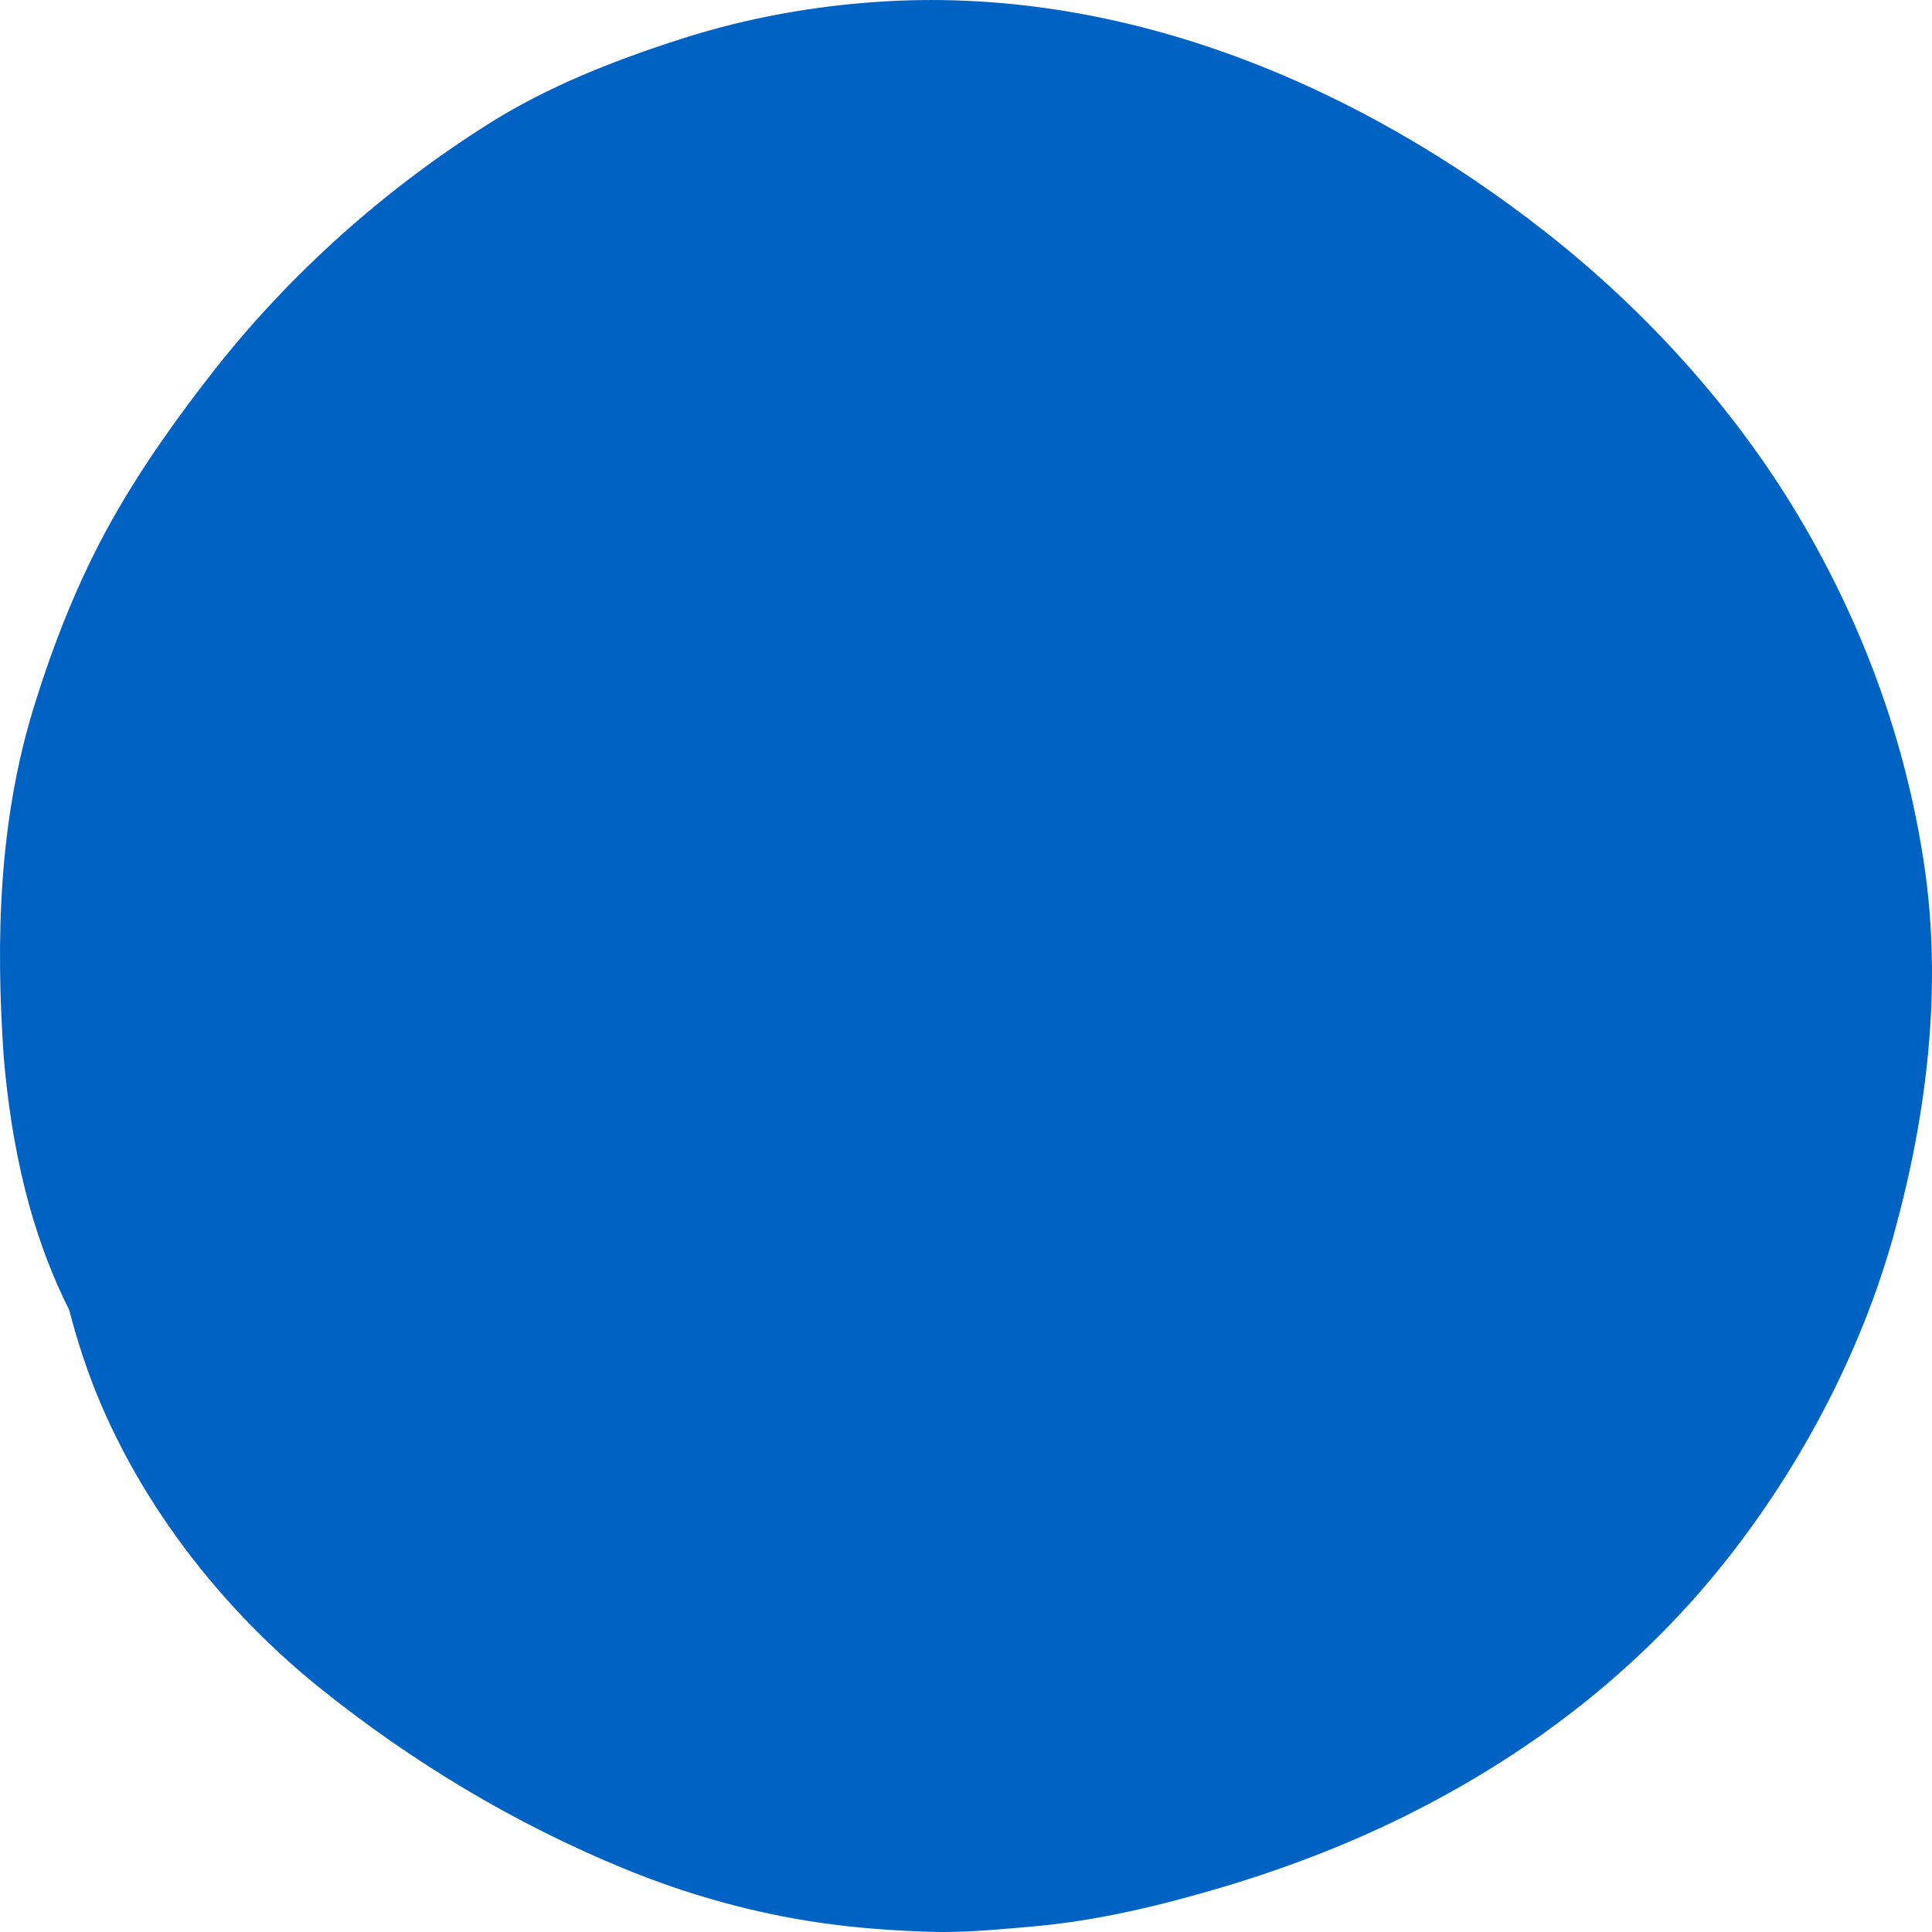
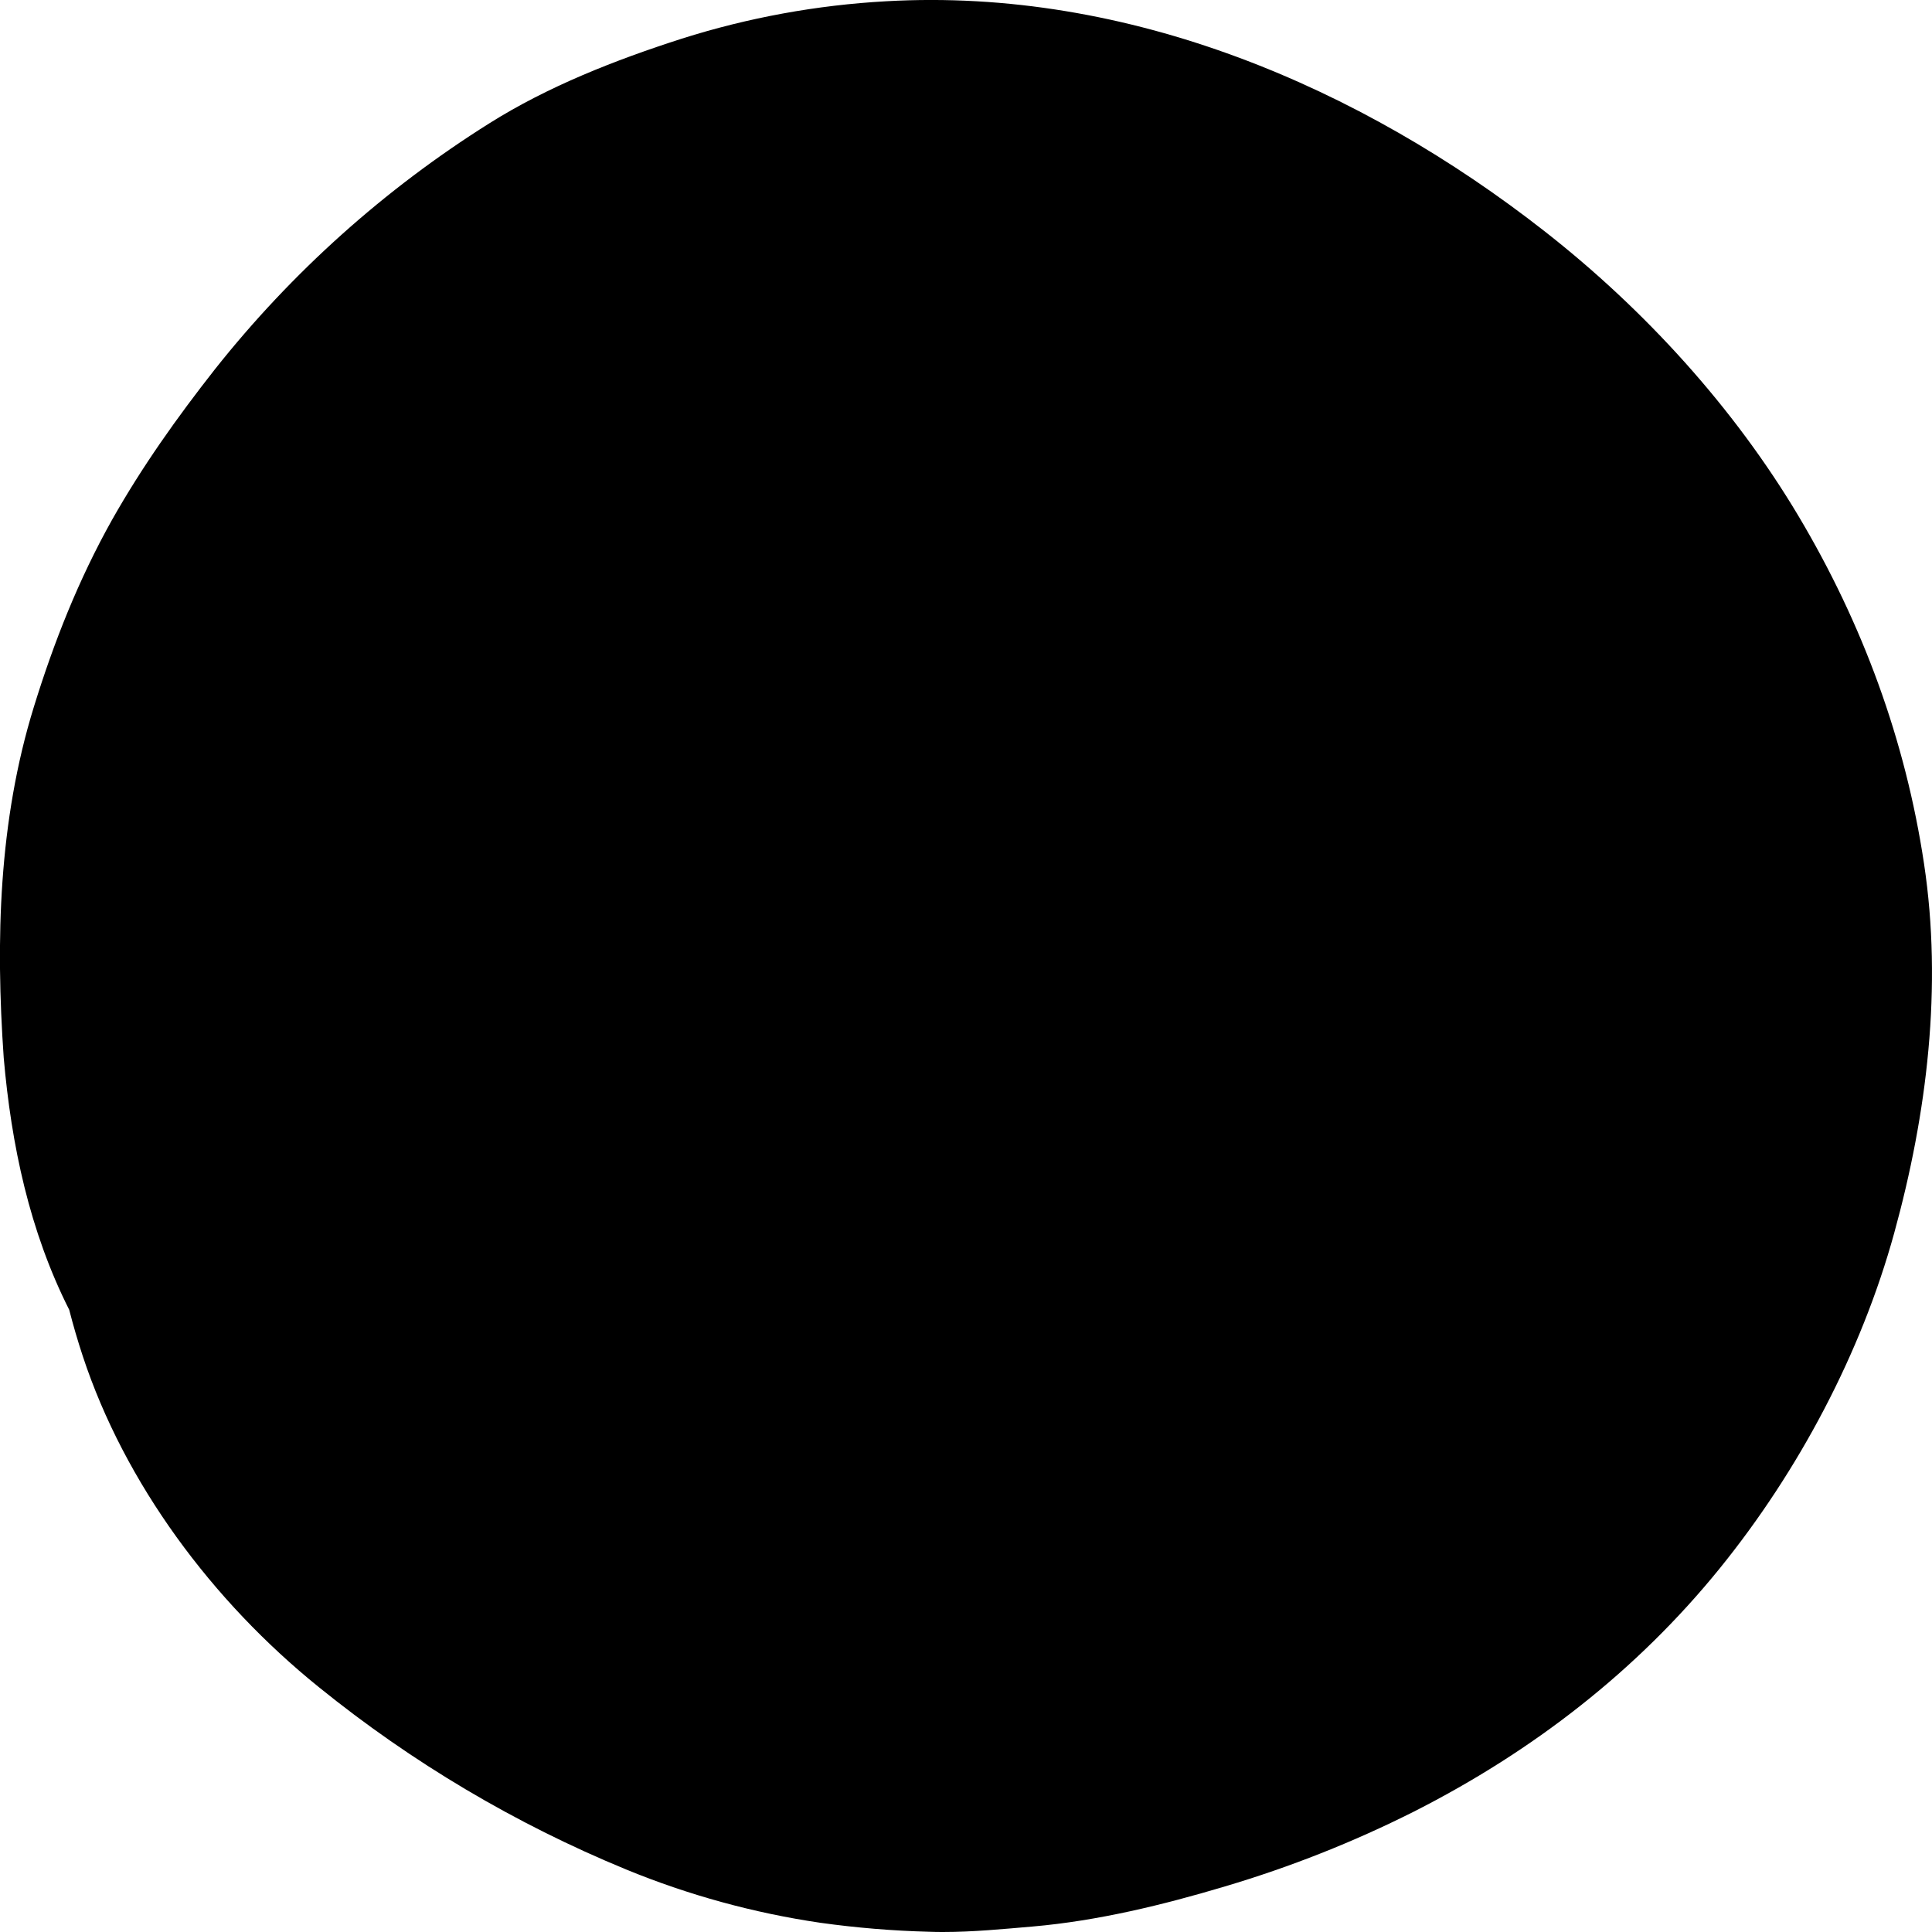
- <svg xmlns="http://www.w3.org/2000/svg" width="40px" height="40px" viewBox="0 0 40 40" version="1.1">
-   <g id="Sub-Atomic/Blobs/Blob-2" stroke="none" stroke-width="1" fill="none" fill-rule="evenodd">
-     <path d="M19.24,39.995 C18.481,39.972 17.734,39.917 16.984,39.809 C15.607,39.612 14.237,39.226 12.96,38.704 C10.659,37.765 8.511,36.469 6.602,34.931 C4.395,33.151 2.583,30.712 1.713,28.075 C1.608,27.757 1.515,27.438 1.432,27.118 C0.61,25.489 0.235,23.703 0.078,21.9 C-0.091,19.465 -0.028,16.996 0.702,14.636 C1.114,13.3 1.629,11.996 2.32,10.764 C2.939,9.667 3.668,8.641 4.451,7.645 C6.02,5.655 7.956,3.925 10.131,2.554 C11.349,1.786 12.738,1.243 14.117,0.801 C15.481,0.364 16.91,0.11 18.346,0.027 C23.37,-0.26 28.169,1.805 31.98,4.789 C34.063,6.419 35.902,8.447 37.234,10.681 C38.568,12.92 39.452,15.334 39.835,17.882 C40.219,20.43 39.899,23.057 39.217,25.531 C38.535,28.008 37.244,30.449 35.605,32.472 C33.891,34.587 31.744,36.254 29.272,37.508 C28.024,38.142 26.711,38.651 25.363,39.056 C24.078,39.44 22.728,39.769 21.385,39.885 C20.766,39.939 20.146,40 19.525,40 C19.43,40 19.335,39.999 19.24,39.995 Z" id="Fill-11" fill="#0062C3" />
+ <svg xmlns="http://www.w3.org/2000/svg" width="40" height="40" viewBox="0 0 40 40">
+   <g id="Sub-Atomic/Blobs/Blob-2" stroke="none" stroke-width="1" fill-rule="evenodd">
+     <path d="M19.24 39.995a19.995 19.995 0 0 1-2.256-.186 17.121 17.121 0 0 1-4.024-1.105 25.604 25.604 0 0 1-6.358-3.773c-2.207-1.78-4.02-4.219-4.889-6.856a14.909 14.909 0 0 1-.28-.957C.61 25.488.234 23.703.077 21.9c-.17-2.435-.106-4.904.624-7.264.412-1.336.927-2.64 1.618-3.872.619-1.097 1.348-2.123 2.131-3.119a22.564 22.564 0 0 1 5.68-5.091C11.35 1.786 12.738 1.243 14.117.8a17.14 17.14 0 0 1 4.229-.774C23.37-.26 28.169 1.805 31.98 4.789c2.083 1.63 3.922 3.658 5.254 5.892 1.334 2.239 2.218 4.653 2.601 7.201.384 2.548.064 5.175-.618 7.649-.682 2.477-1.973 4.918-3.612 6.941-1.714 2.115-3.861 3.782-6.333 5.036a23.686 23.686 0 0 1-3.91 1.548c-1.284.384-2.634.713-3.977.83-.619.053-1.239.114-1.86.114-.095 0-.19-.001-.285-.005Z" id="Fill-11" />
  </g>
</svg>
